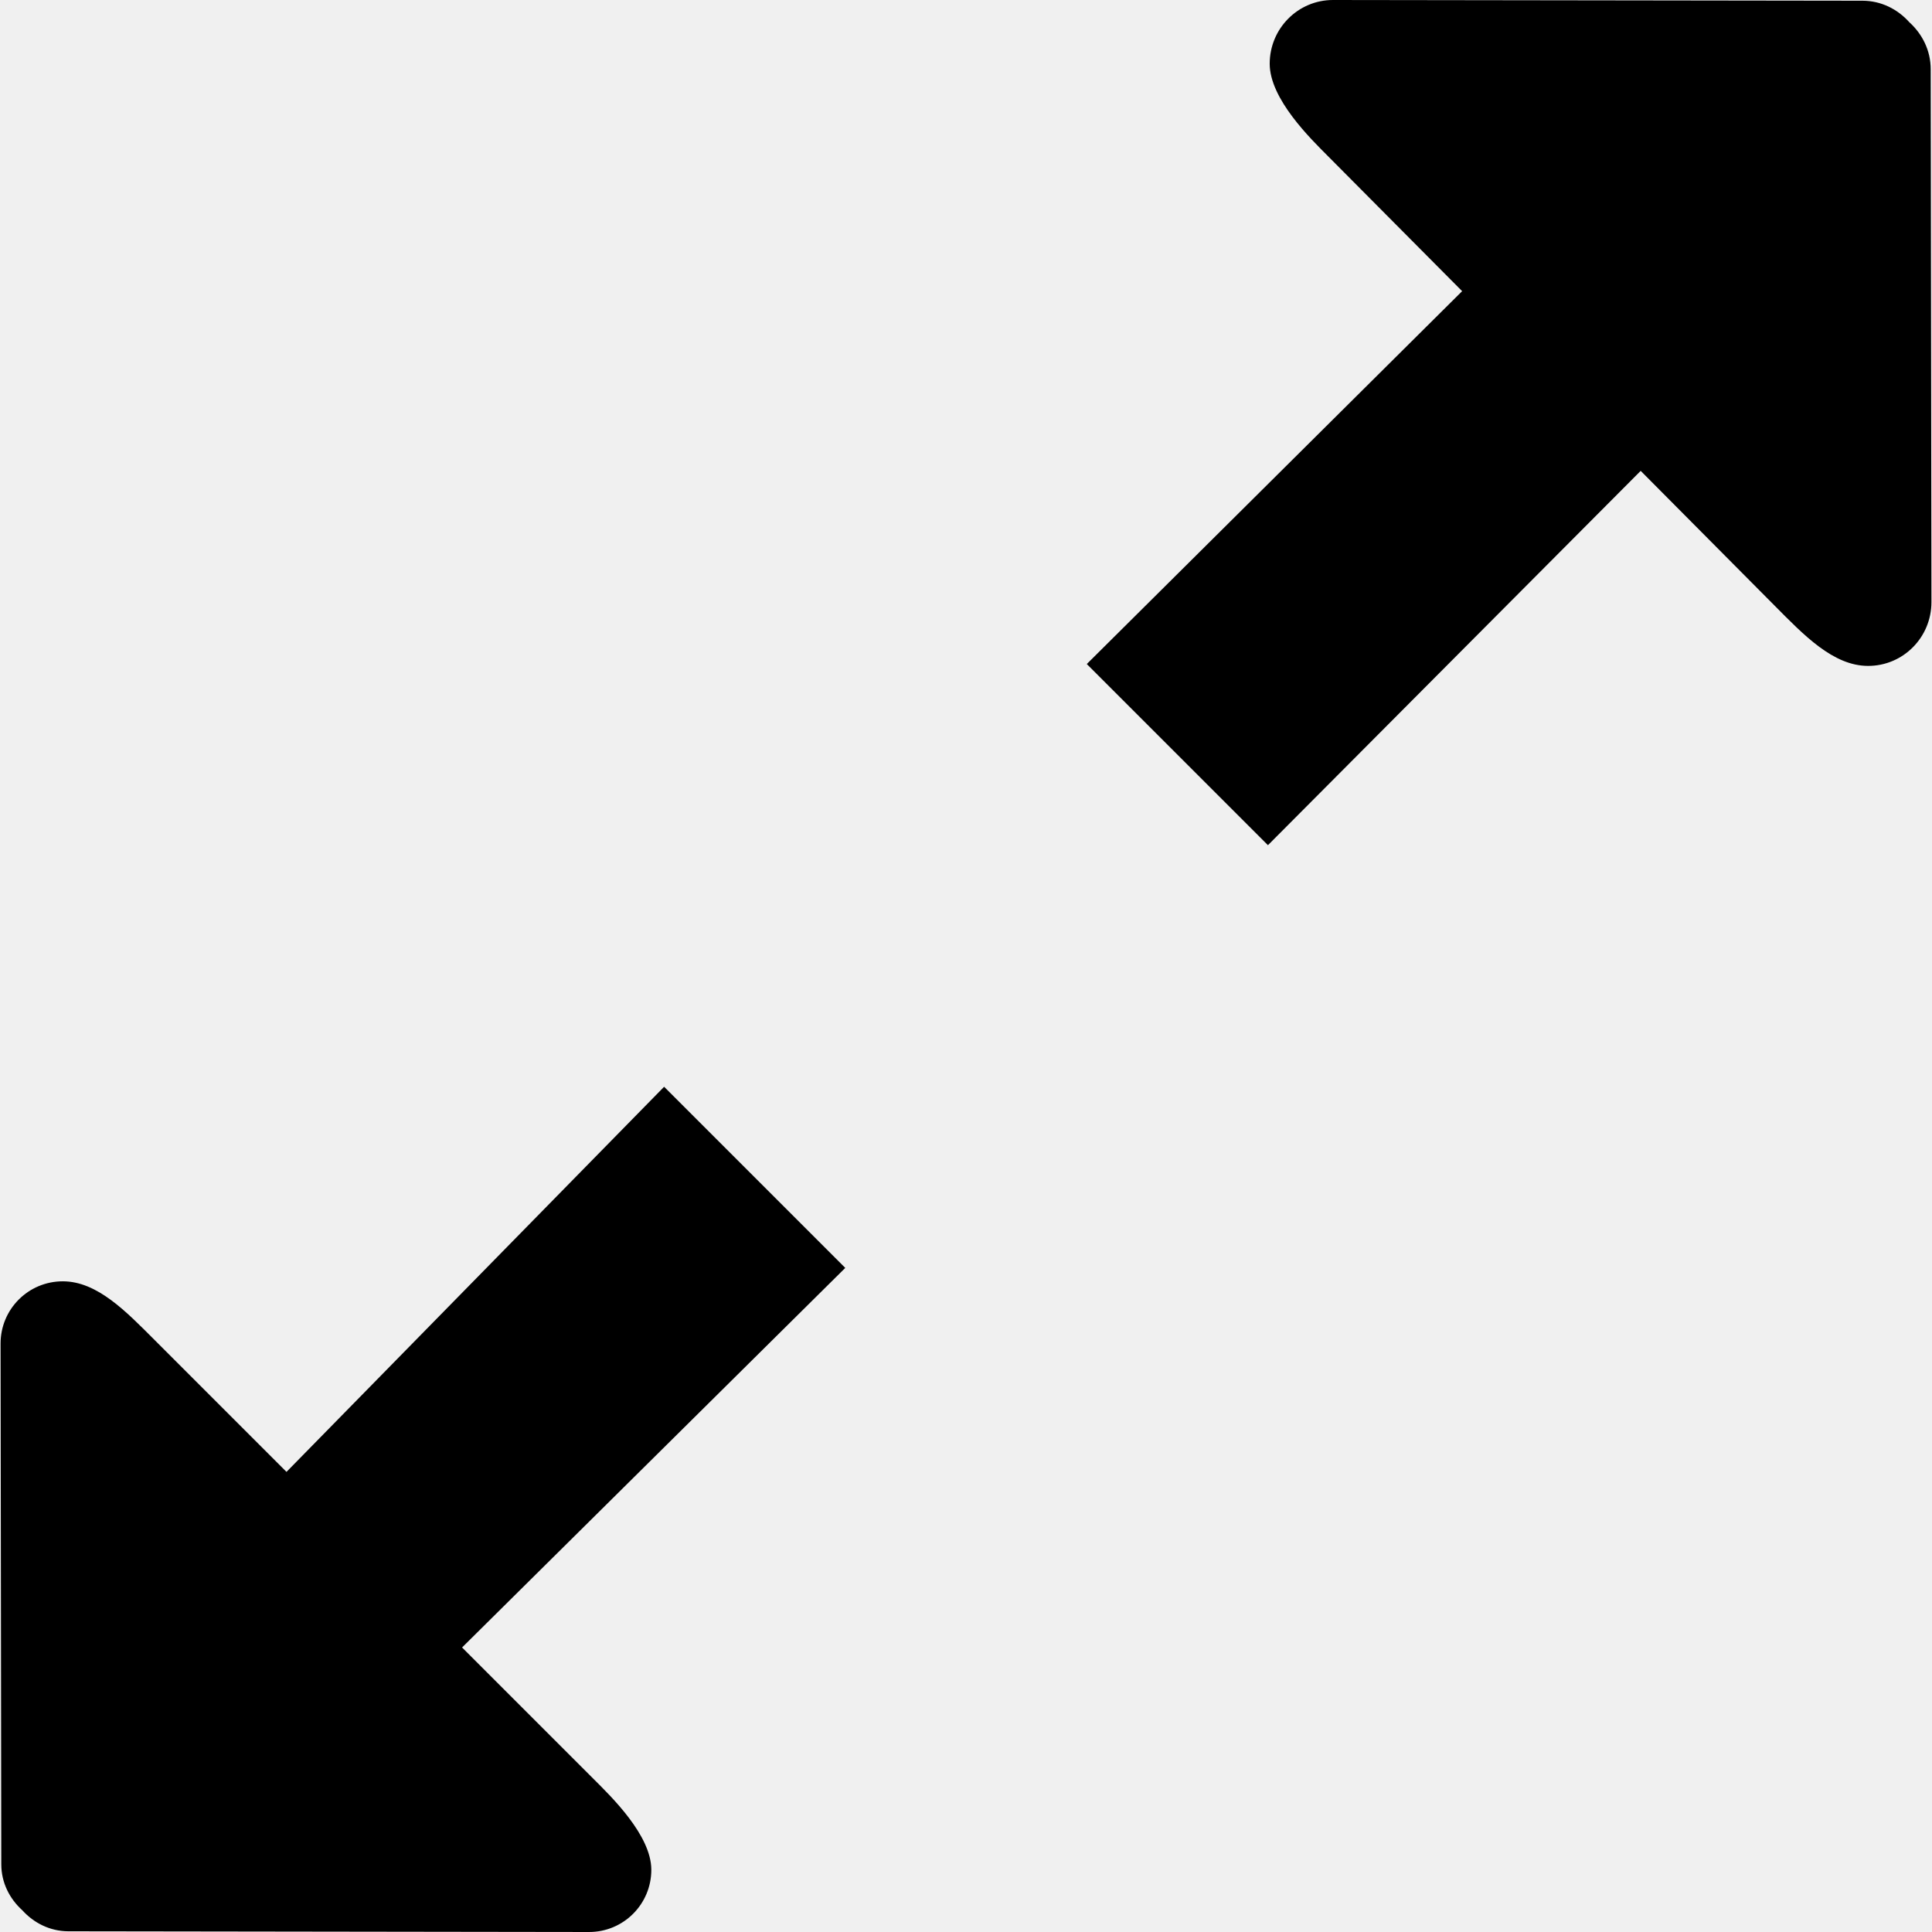
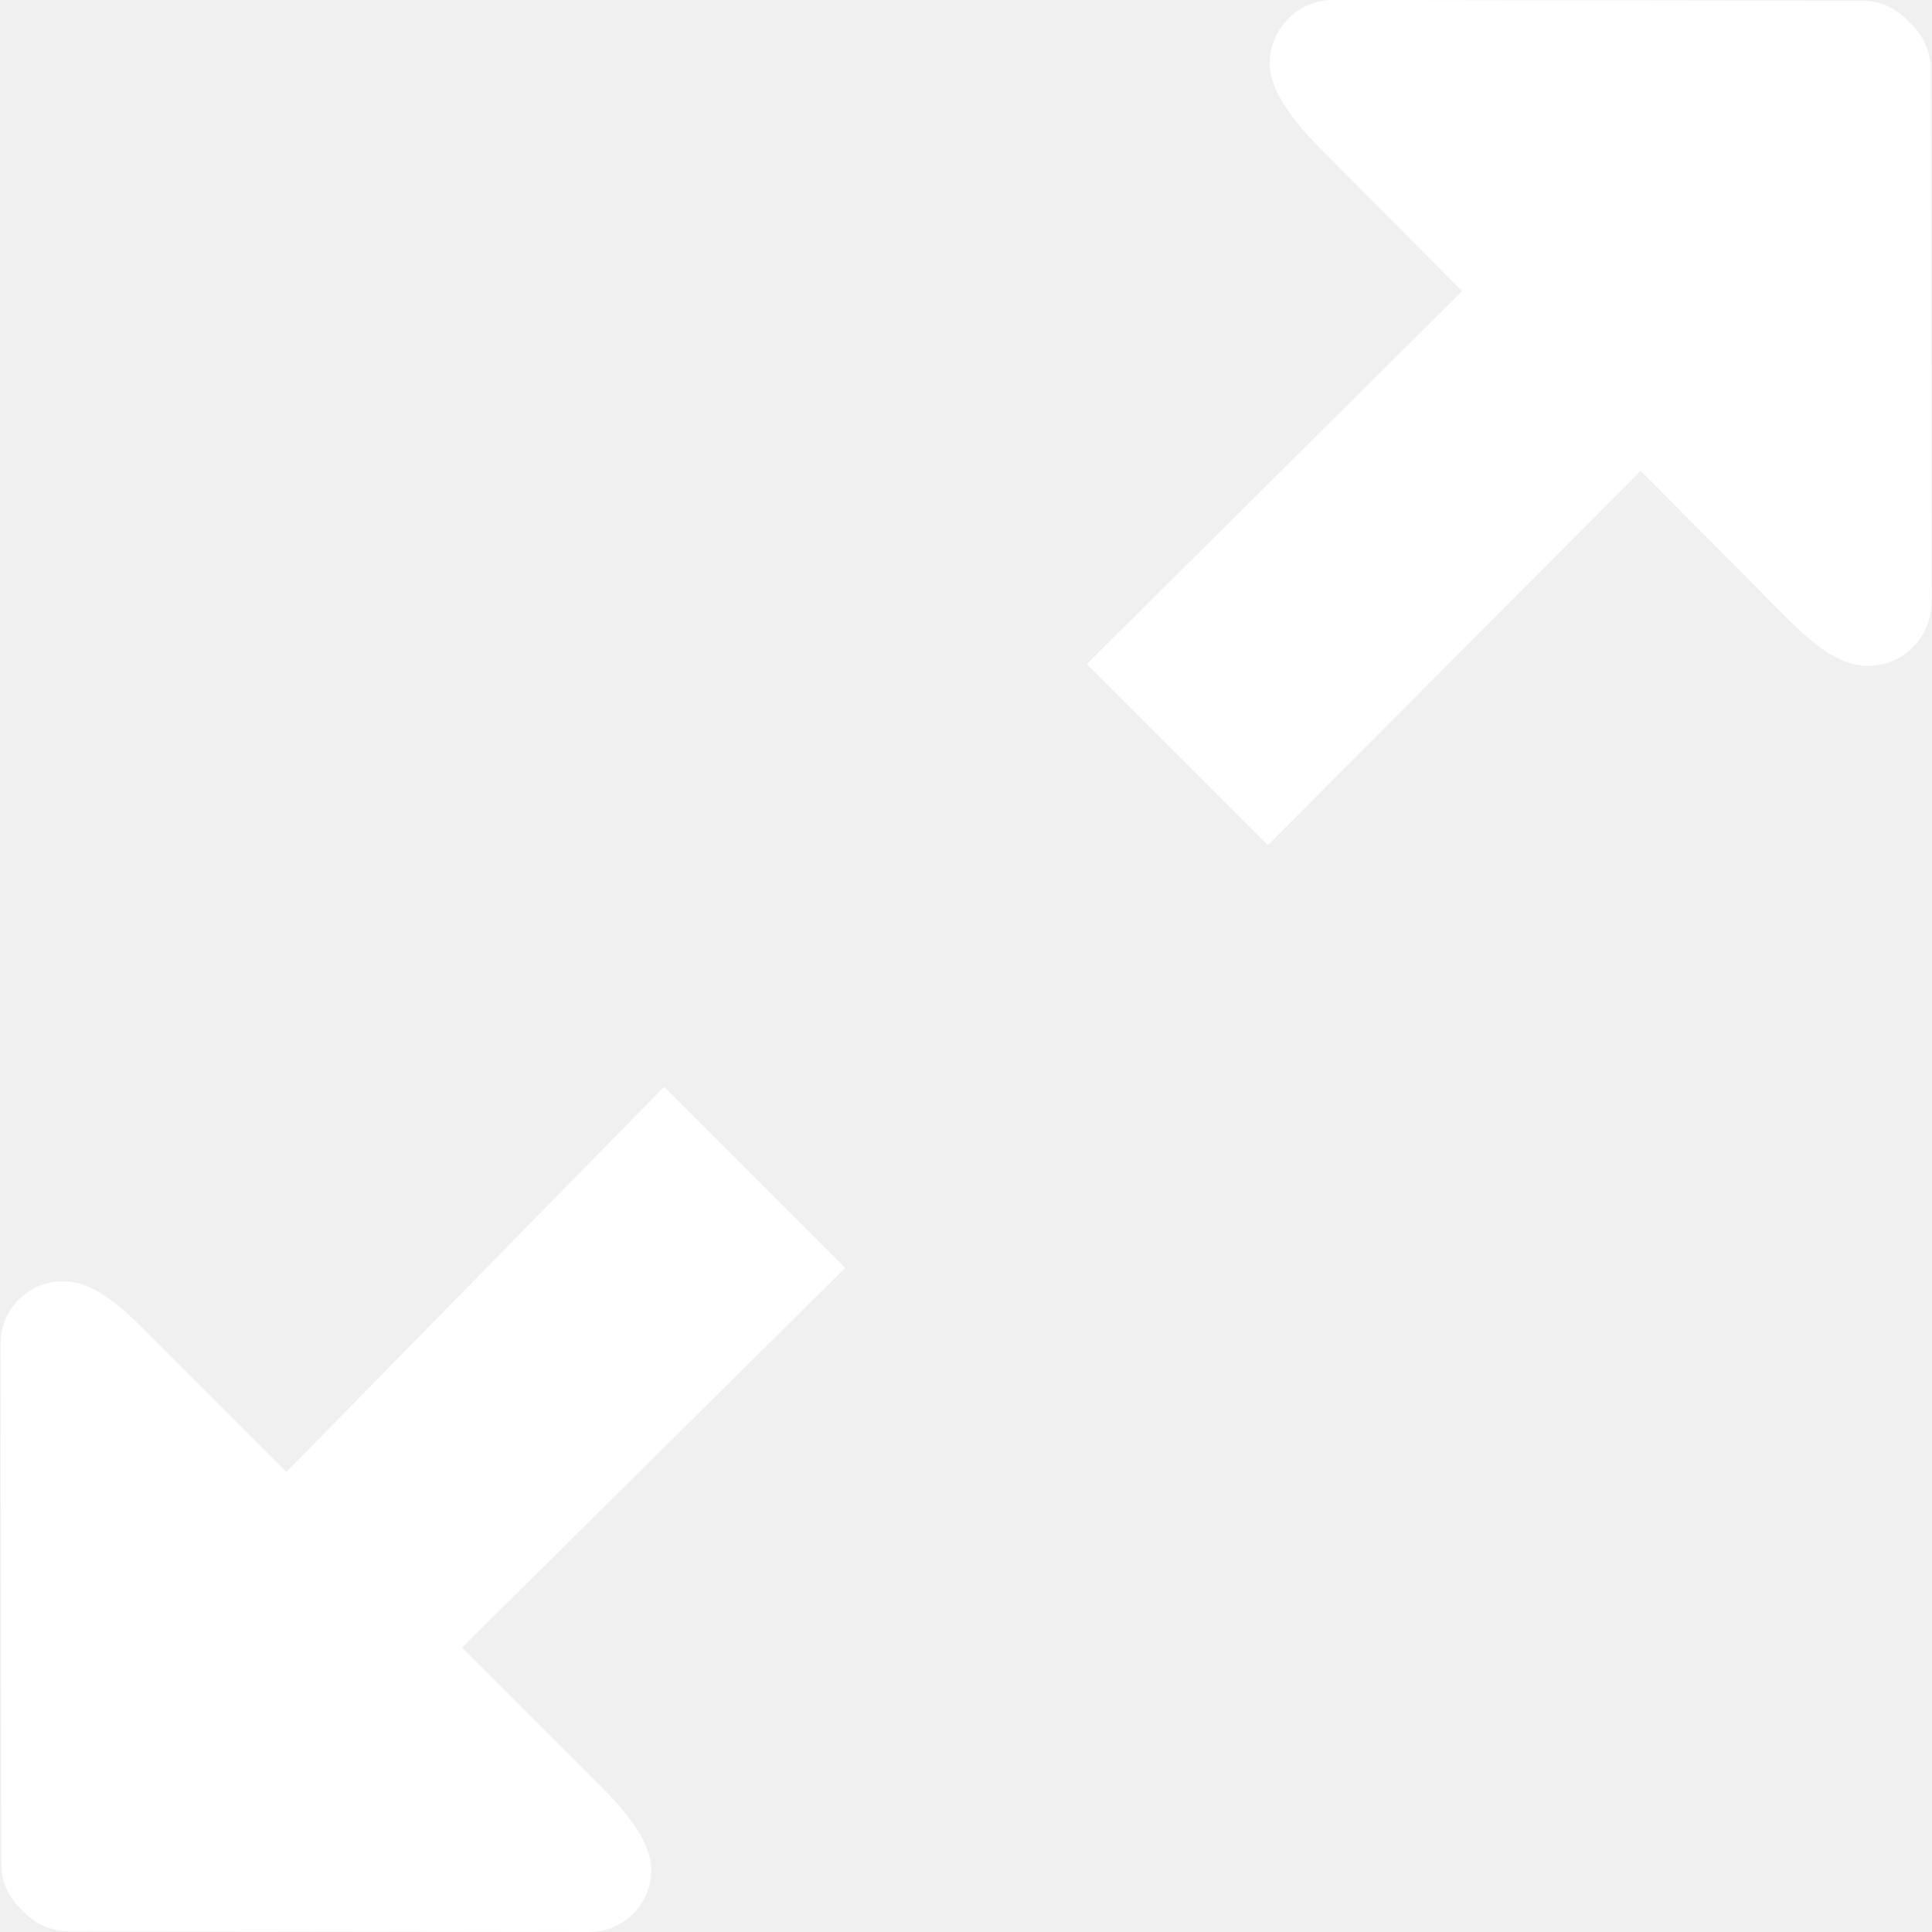
- <svg xmlns="http://www.w3.org/2000/svg" version="1.1" id="Capa_1" x="0px" y="0px" width="612.363px" height="612.363px" viewBox="0 0 612.363 612.363" style="enable-background:new 0 0 612.363 612.363;" xml:space="preserve">
+ <svg xmlns="http://www.w3.org/2000/svg" version="1.1" id="Capa_1" x="0px" y="0px" width="612.363px" height="612.363px" viewBox="0 0 612.363 612.363" fill="white" style="enable-background:new 0 0 612.363 612.363;" xml:space="preserve">
  <g>
    <g id="_x35_">
      <g>
        <path d="M210.498,344.459L90.804,466.526l-41.742-41.742c-9.034-9.033-18.201-18.641-29.129-18.66     c-10.928-0.019-19.77,8.823-19.751,19.751l0.229,165.034c0,5.837,2.641,10.928,6.661,14.564c3.636,4.019,8.746,6.641,14.564,6.66     l165.053,0.229c10.928,0.02,19.77-8.823,19.751-19.751c-0.019-10.929-12.766-23.216-18.239-28.689l-41.742-41.741     l121.455-120.307L210.498,344.459z M611.952,21.952c0-5.972-2.68-11.196-6.775-14.909c-3.693-4.115-8.88-6.794-14.813-6.813     L422.536,0c-11.101-0.02-20.096,9.033-20.096,20.21c0.019,11.177,12.976,23.77,18.545,29.359l42.45,42.718L344.469,210.469     l57.416,57.416l118.144-118.641l42.45,42.718c9.187,9.244,18.507,19.082,29.607,19.101c11.12,0.019,20.096-9.034,20.096-20.21     L611.952,21.952z" />
      </g>
    </g>
  </g>
  <g>
</g>
  <g>
</g>
  <g>
</g>
  <g>
</g>
  <g>
</g>
  <g>
</g>
  <g>
</g>
  <g>
</g>
  <g>
</g>
  <g>
</g>
  <g>
</g>
  <g>
</g>
  <g>
</g>
  <g>
</g>
  <g>
</g>
</svg>
